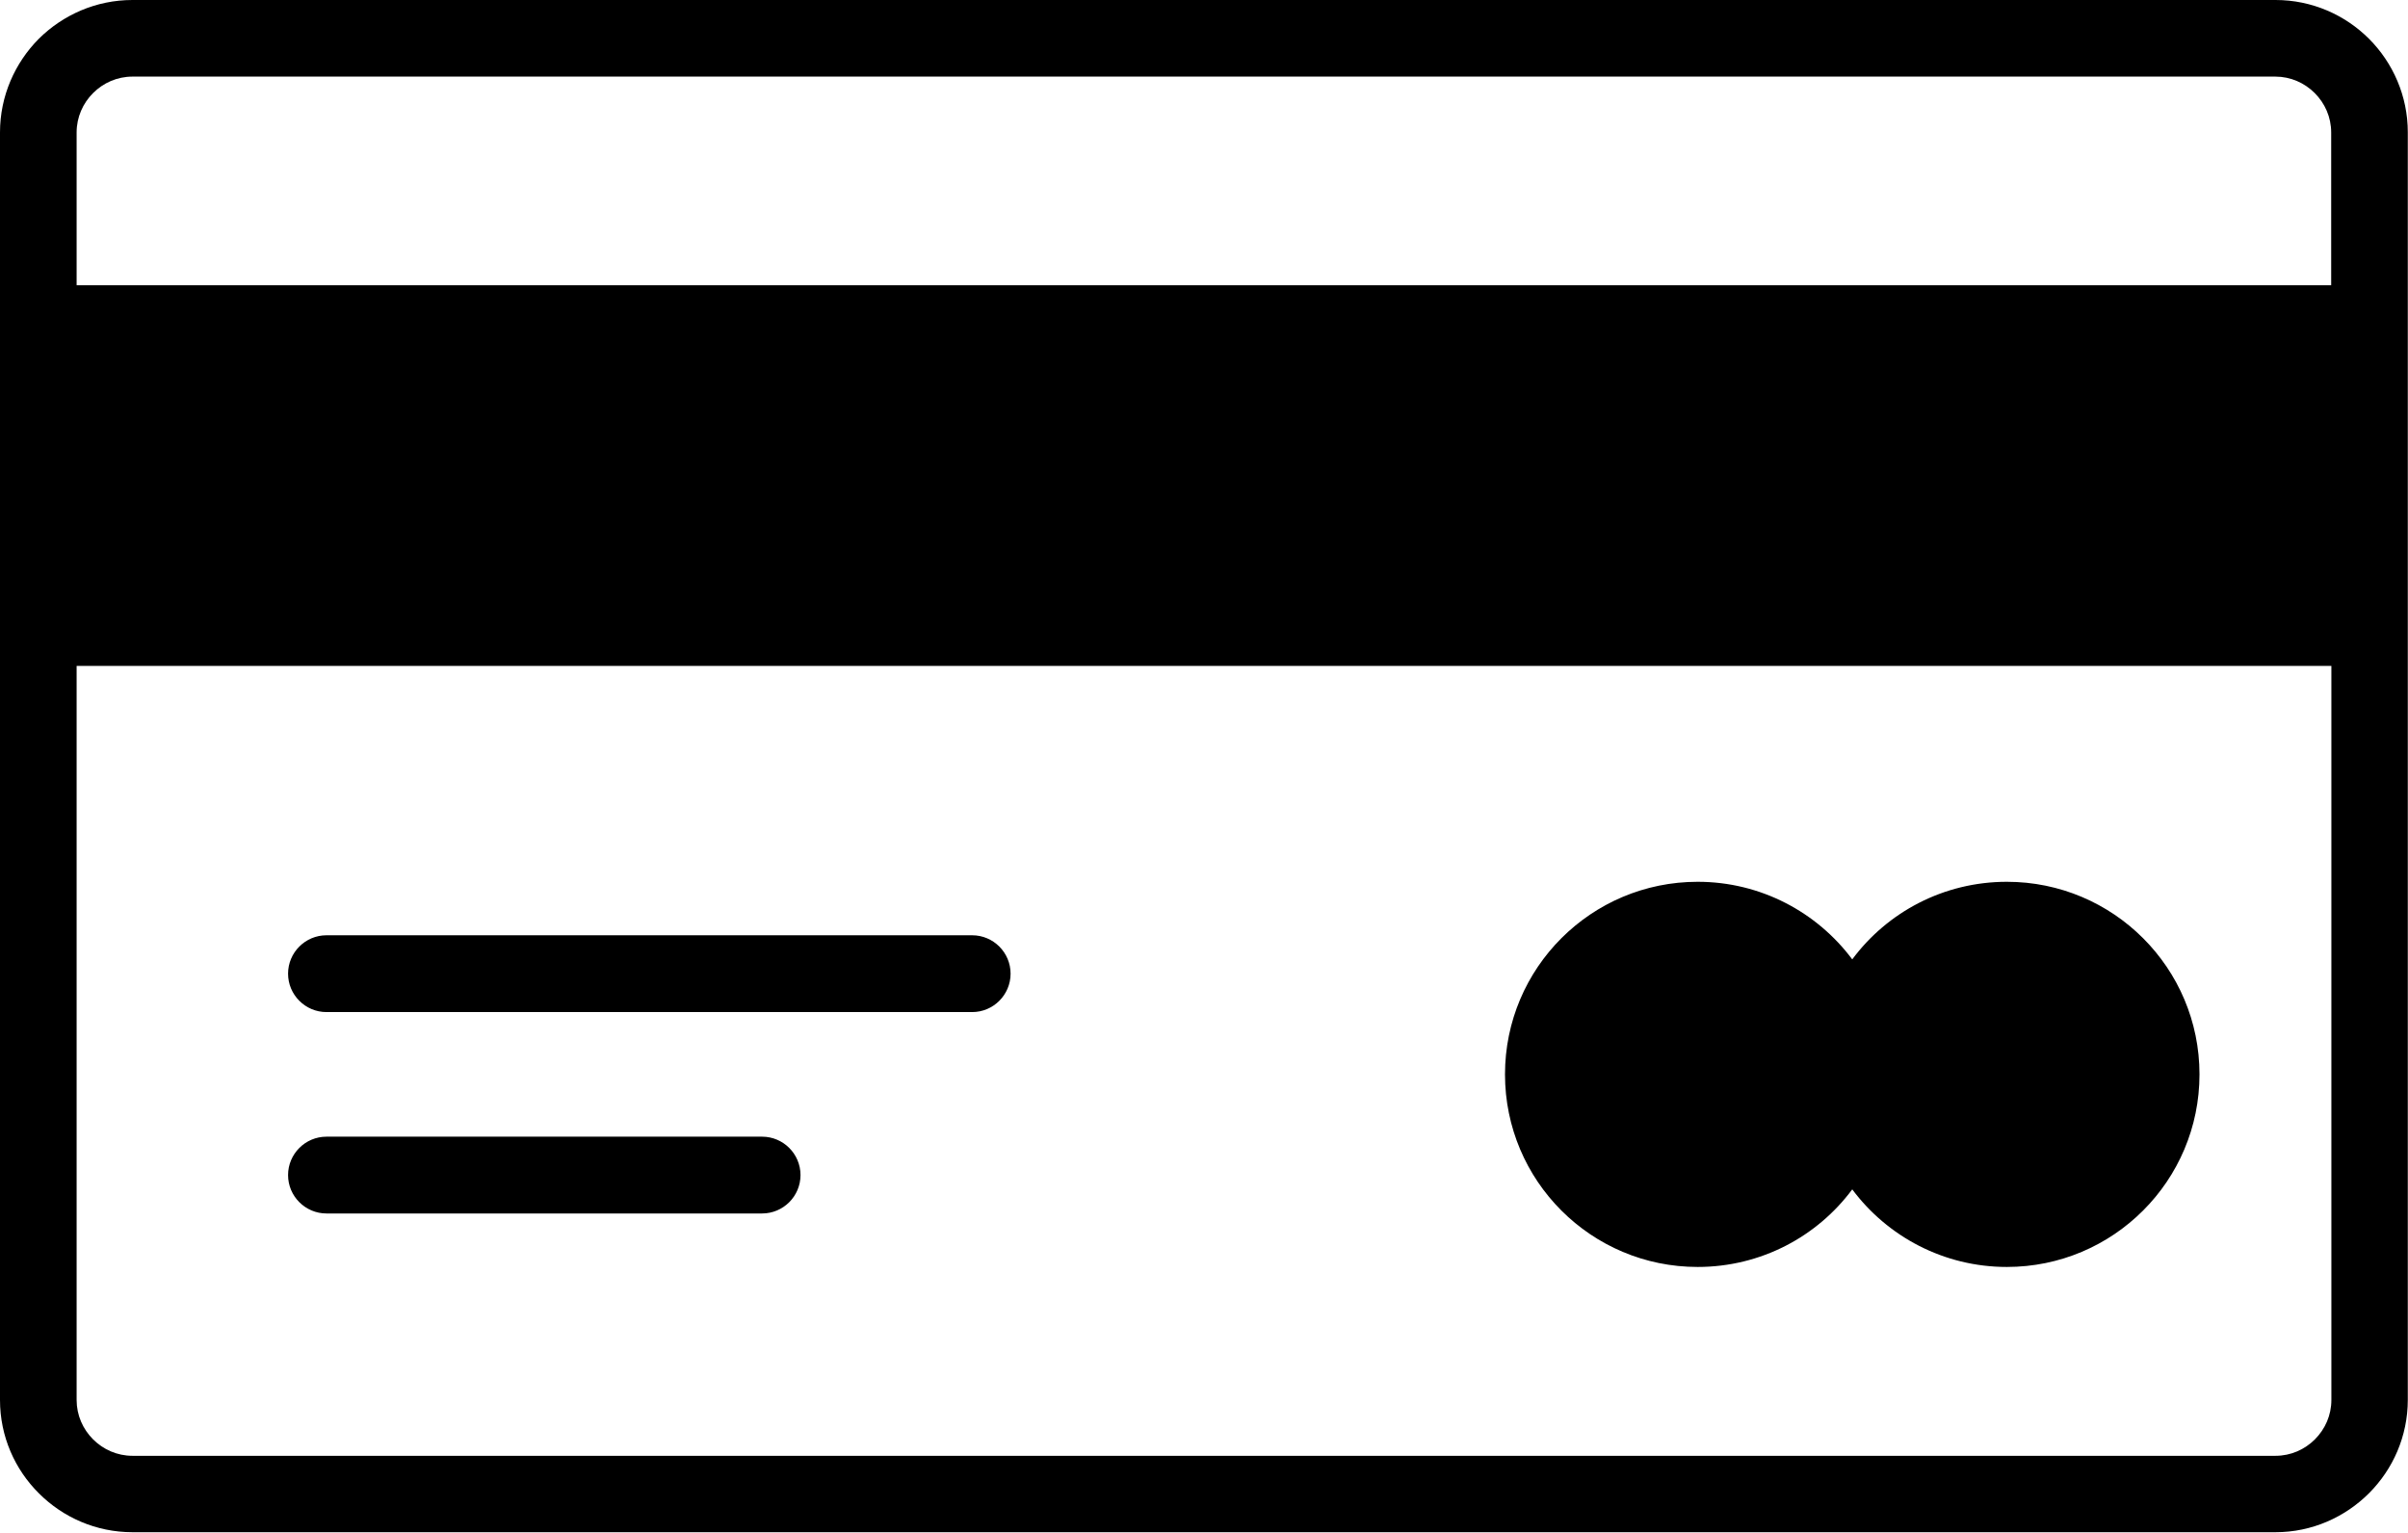
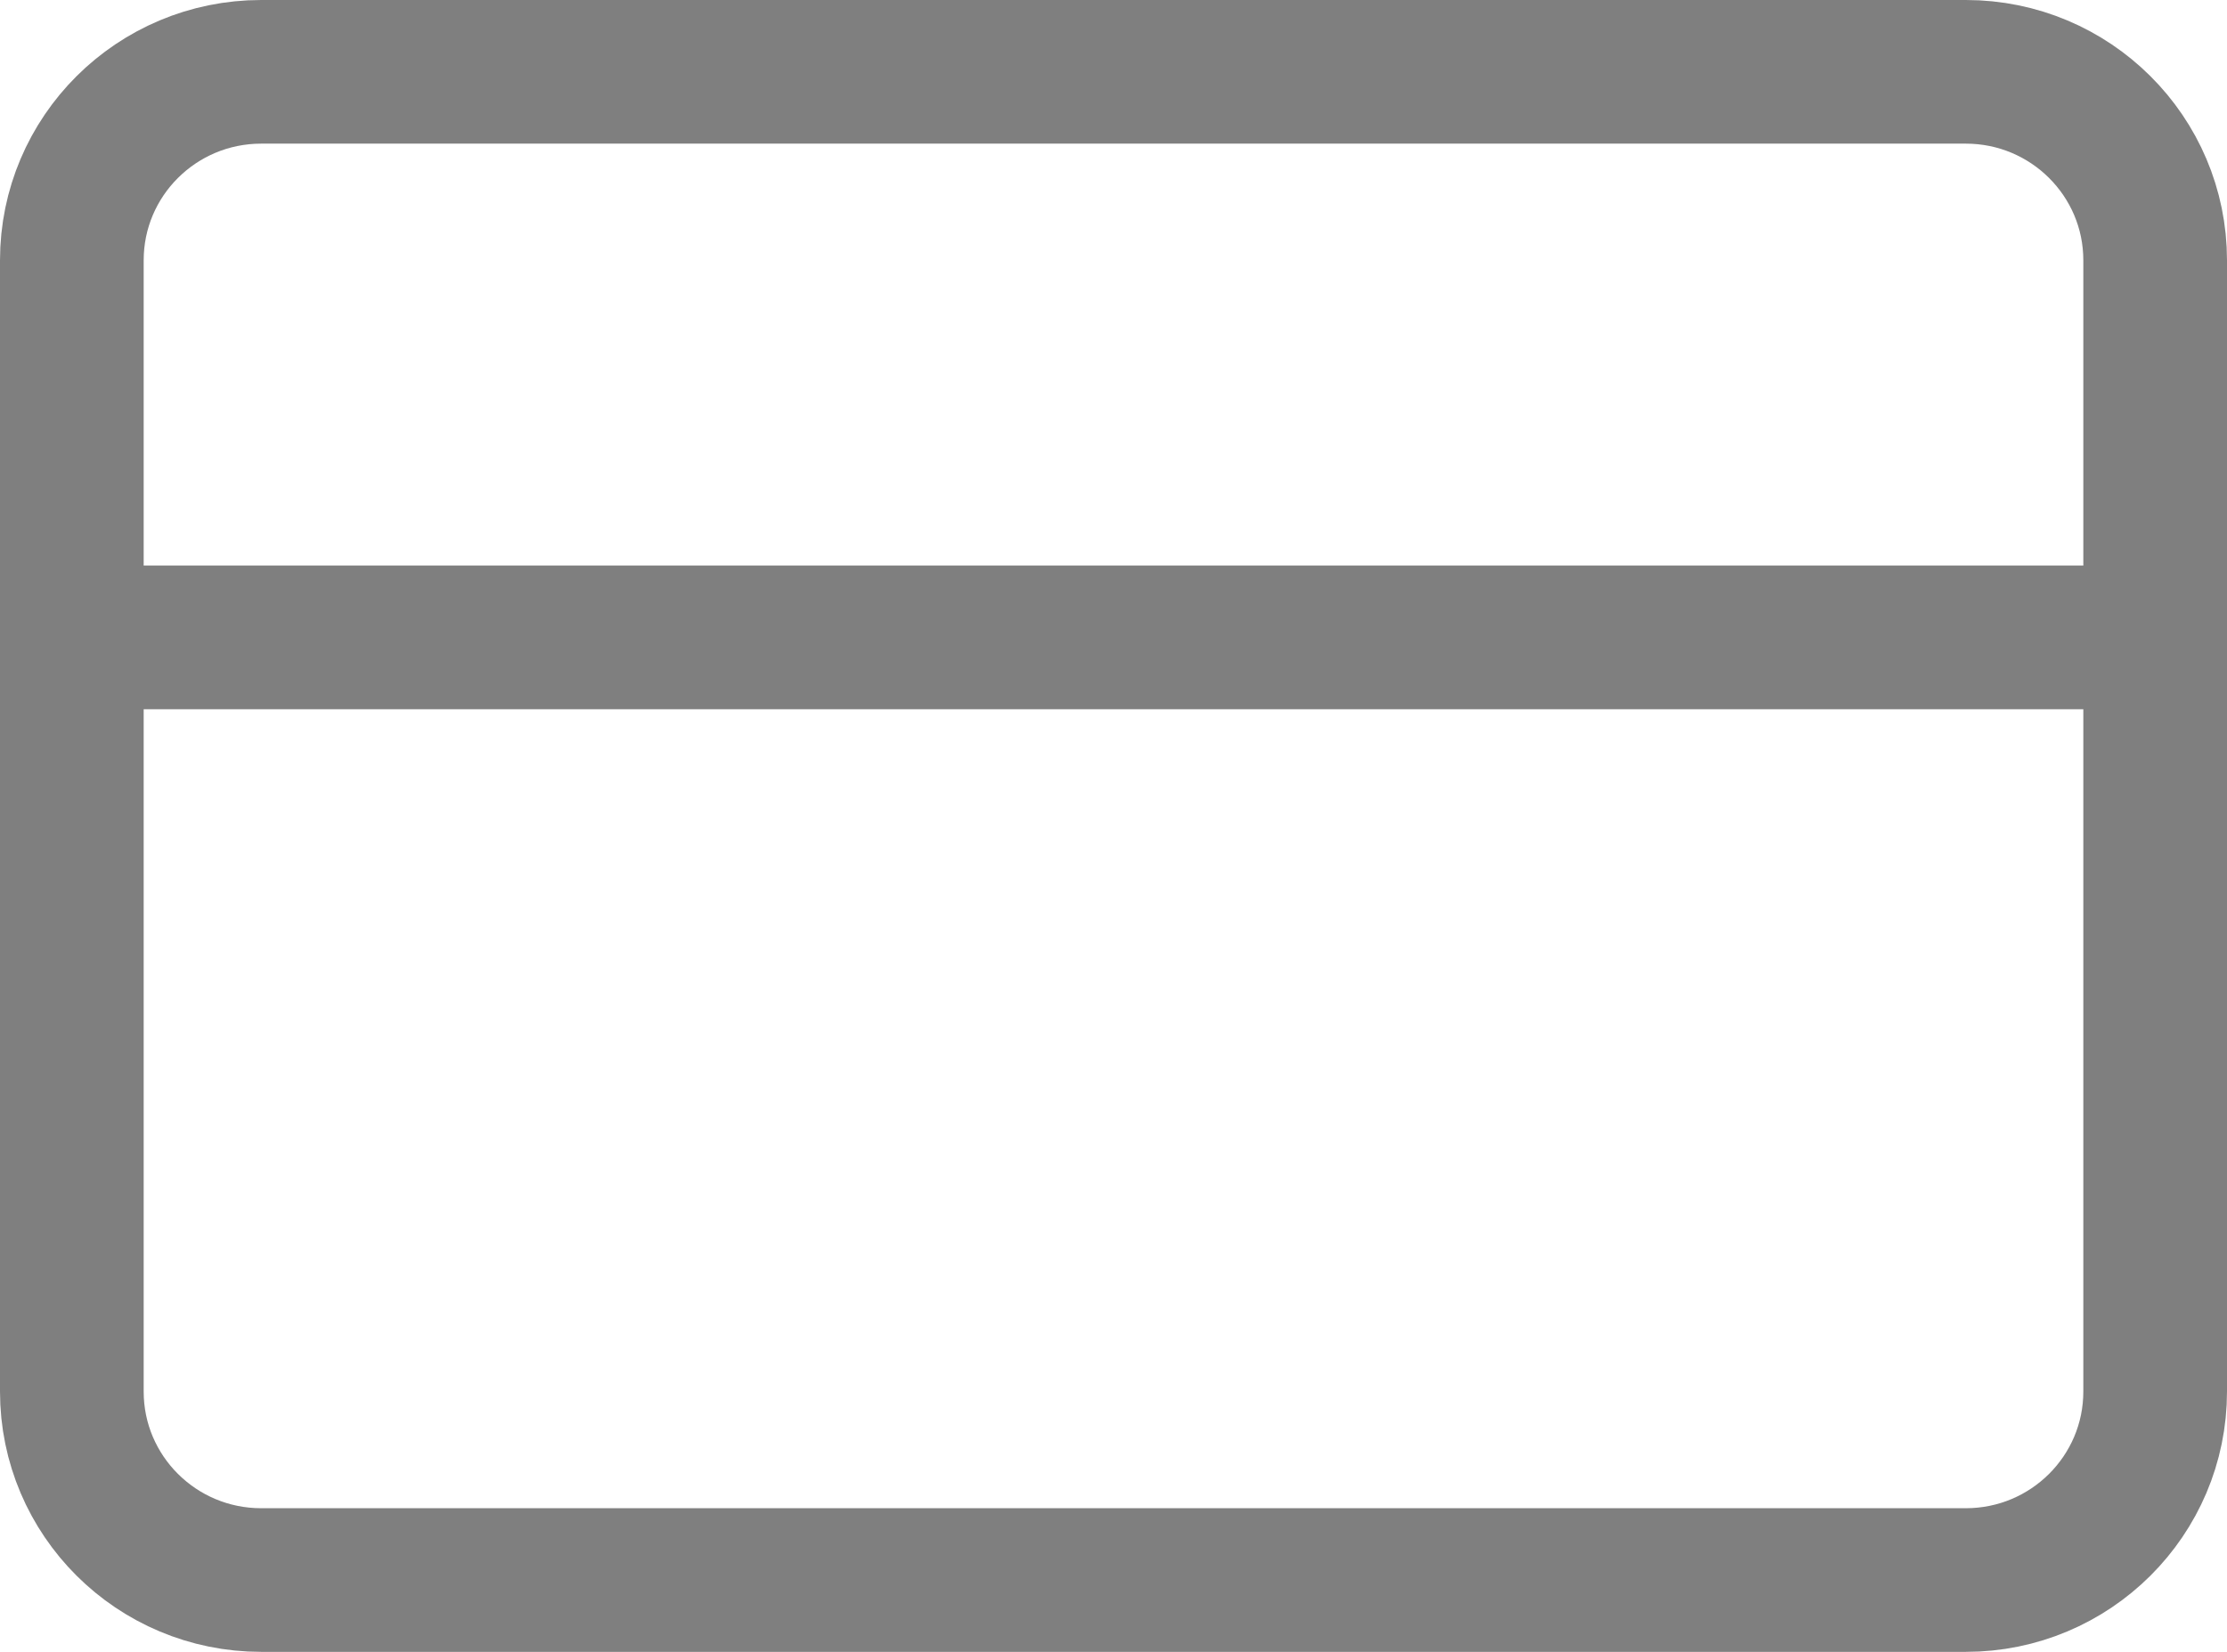
- <svg xmlns="http://www.w3.org/2000/svg" version="1.1" id="Layer_1" x="0px" y="0px" viewBox="0 0 122.88 78.22" style="enable-background:new 0 0 122.88 78.22" xml:space="preserve">
-   <style type="text/css">.st0{fill-rule:evenodd;clip-rule:evenodd;}</style>
-   <g>
-     <path class="st0" d="M86.63,45.01c3.23,0,6.1,1.56,7.89,3.96c1.79-2.41,4.66-3.96,7.89-3.96c5.43,0,9.83,4.4,9.83,9.83 c0,5.43-4.4,9.83-9.83,9.83c-3.23,0-6.1-1.56-7.89-3.96c-1.79,2.41-4.66,3.96-7.89,3.96c-5.43,0-9.83-4.4-9.83-9.83 C76.8,49.41,81.2,45.01,86.63,45.01L86.63,45.01z M6.76,0h109.36c1.86,0,3.55,0.76,4.77,1.98c1.22,1.22,1.98,2.92,1.98,4.77v64.7 c0,1.86-0.76,3.55-1.98,4.77c-1.22,1.22-2.91,1.99-4.77,1.99H6.76c-1.86,0-3.55-0.76-4.77-1.98C0.76,75.01,0,73.32,0,71.46V6.76 C0,4.9,0.76,3.21,1.98,1.98C3.21,0.76,4.9,0,6.76,0L6.76,0z M16.66,51.66c-1.08,0-1.96-0.88-1.96-1.96c0-1.08,0.88-1.96,1.96-1.96 h32.95c1.08,0,1.96,0.88,1.96,1.96c0,1.08-0.88,1.96-1.96,1.96H16.66L16.66,51.66z M16.66,61.94c-1.08,0-1.96-0.88-1.96-1.96 c0-1.08,0.88-1.96,1.96-1.96h22.23c1.08,0,1.96,0.88,1.96,1.96c0,1.08-0.88,1.96-1.96,1.96H16.66L16.66,61.94z M3.91,14.56h115.05 v-7.8c0-0.78-0.32-1.49-0.84-2.01c-0.52-0.52-1.23-0.84-2.01-0.84H6.76c-0.78,0-1.49,0.32-2.01,0.84C4.23,5.27,3.91,5.98,3.91,6.76 V14.56L3.91,14.56z M118.97,33.99H3.91v37.47c0,0.78,0.32,1.49,0.84,2.01c0.52,0.52,1.23,0.84,2.01,0.84h109.36 c0.78,0,1.49-0.32,2.01-0.84c0.52-0.52,0.84-1.23,0.84-2.01V33.99L118.97,33.99z" />
-   </g>
+ <svg xmlns="http://www.w3.org/2000/svg" width="31" height="23" viewBox="0 0 31 23" fill="none">
+   <path d="M1 8.875H30M3.636 1H27.364C28.82 1 30 2.175 30 3.625V19.375C30 20.825 28.82 22 27.364 22H3.636C2.18 22 1 20.825 1 19.375V3.625C1 2.175 2.18 1 3.636 1Z" stroke="black" stroke-opacity="0.5" stroke-width="2" stroke-linecap="round" stroke-linejoin="round" />
</svg>
